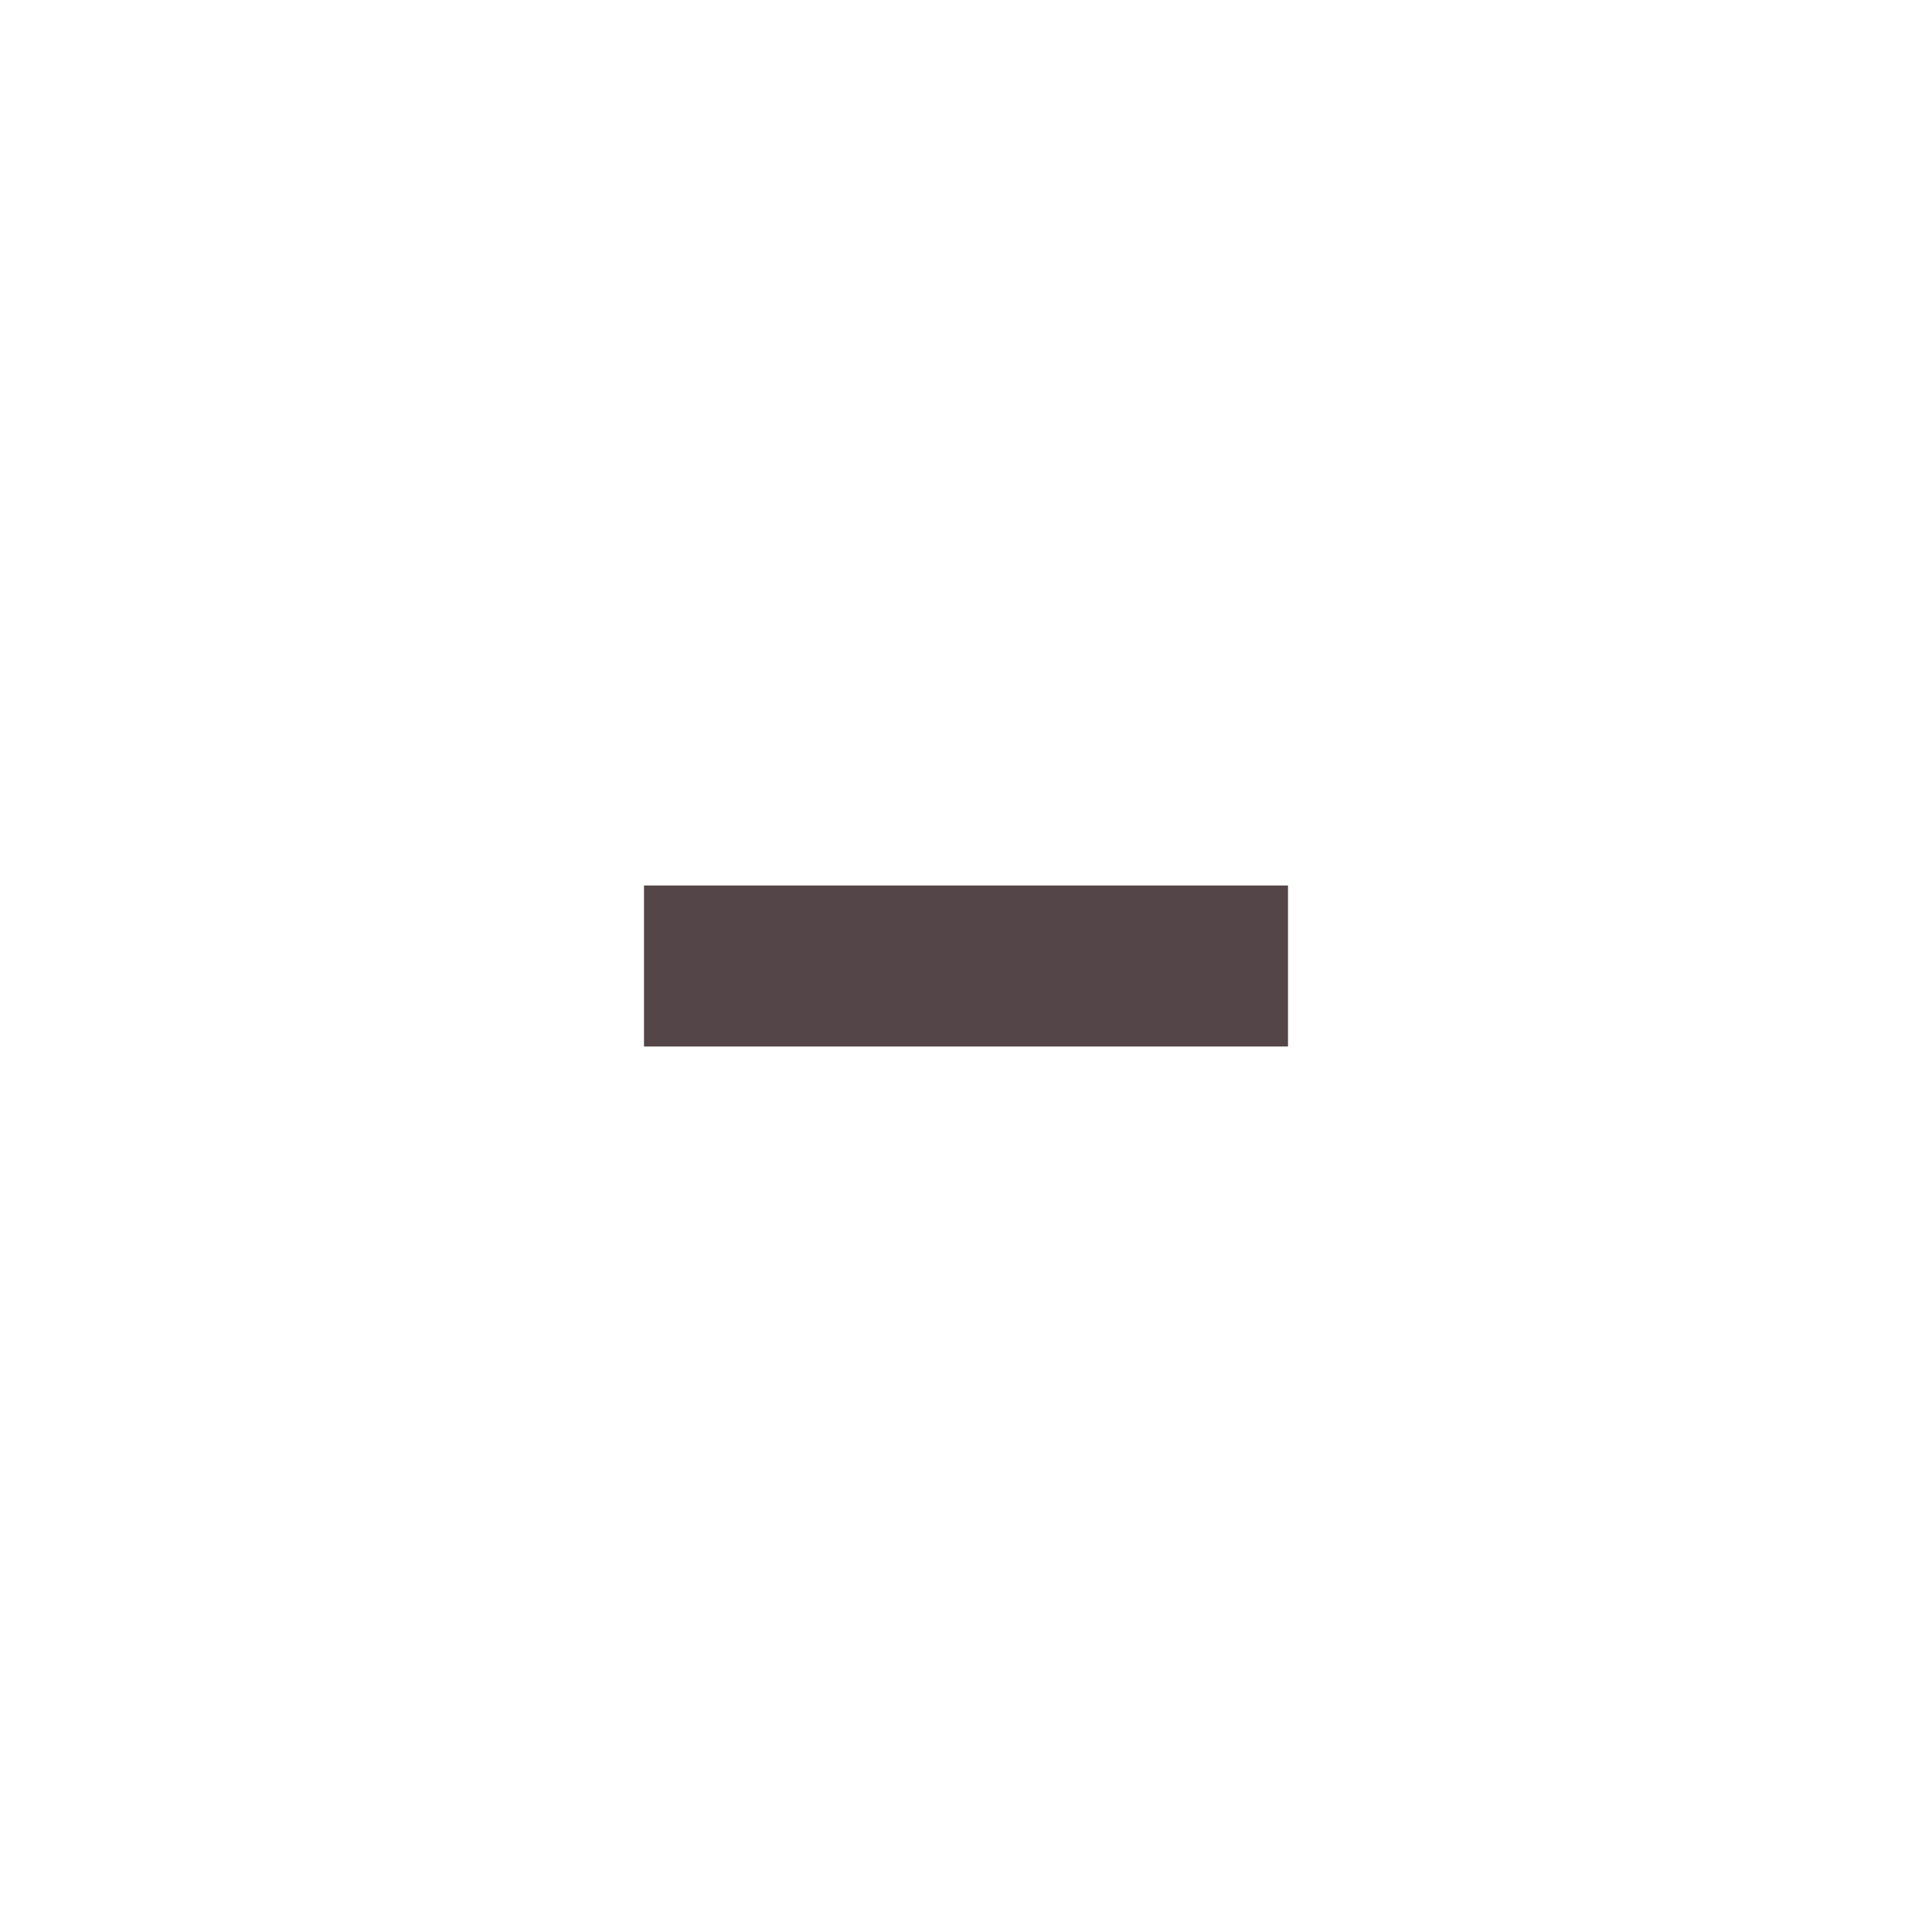
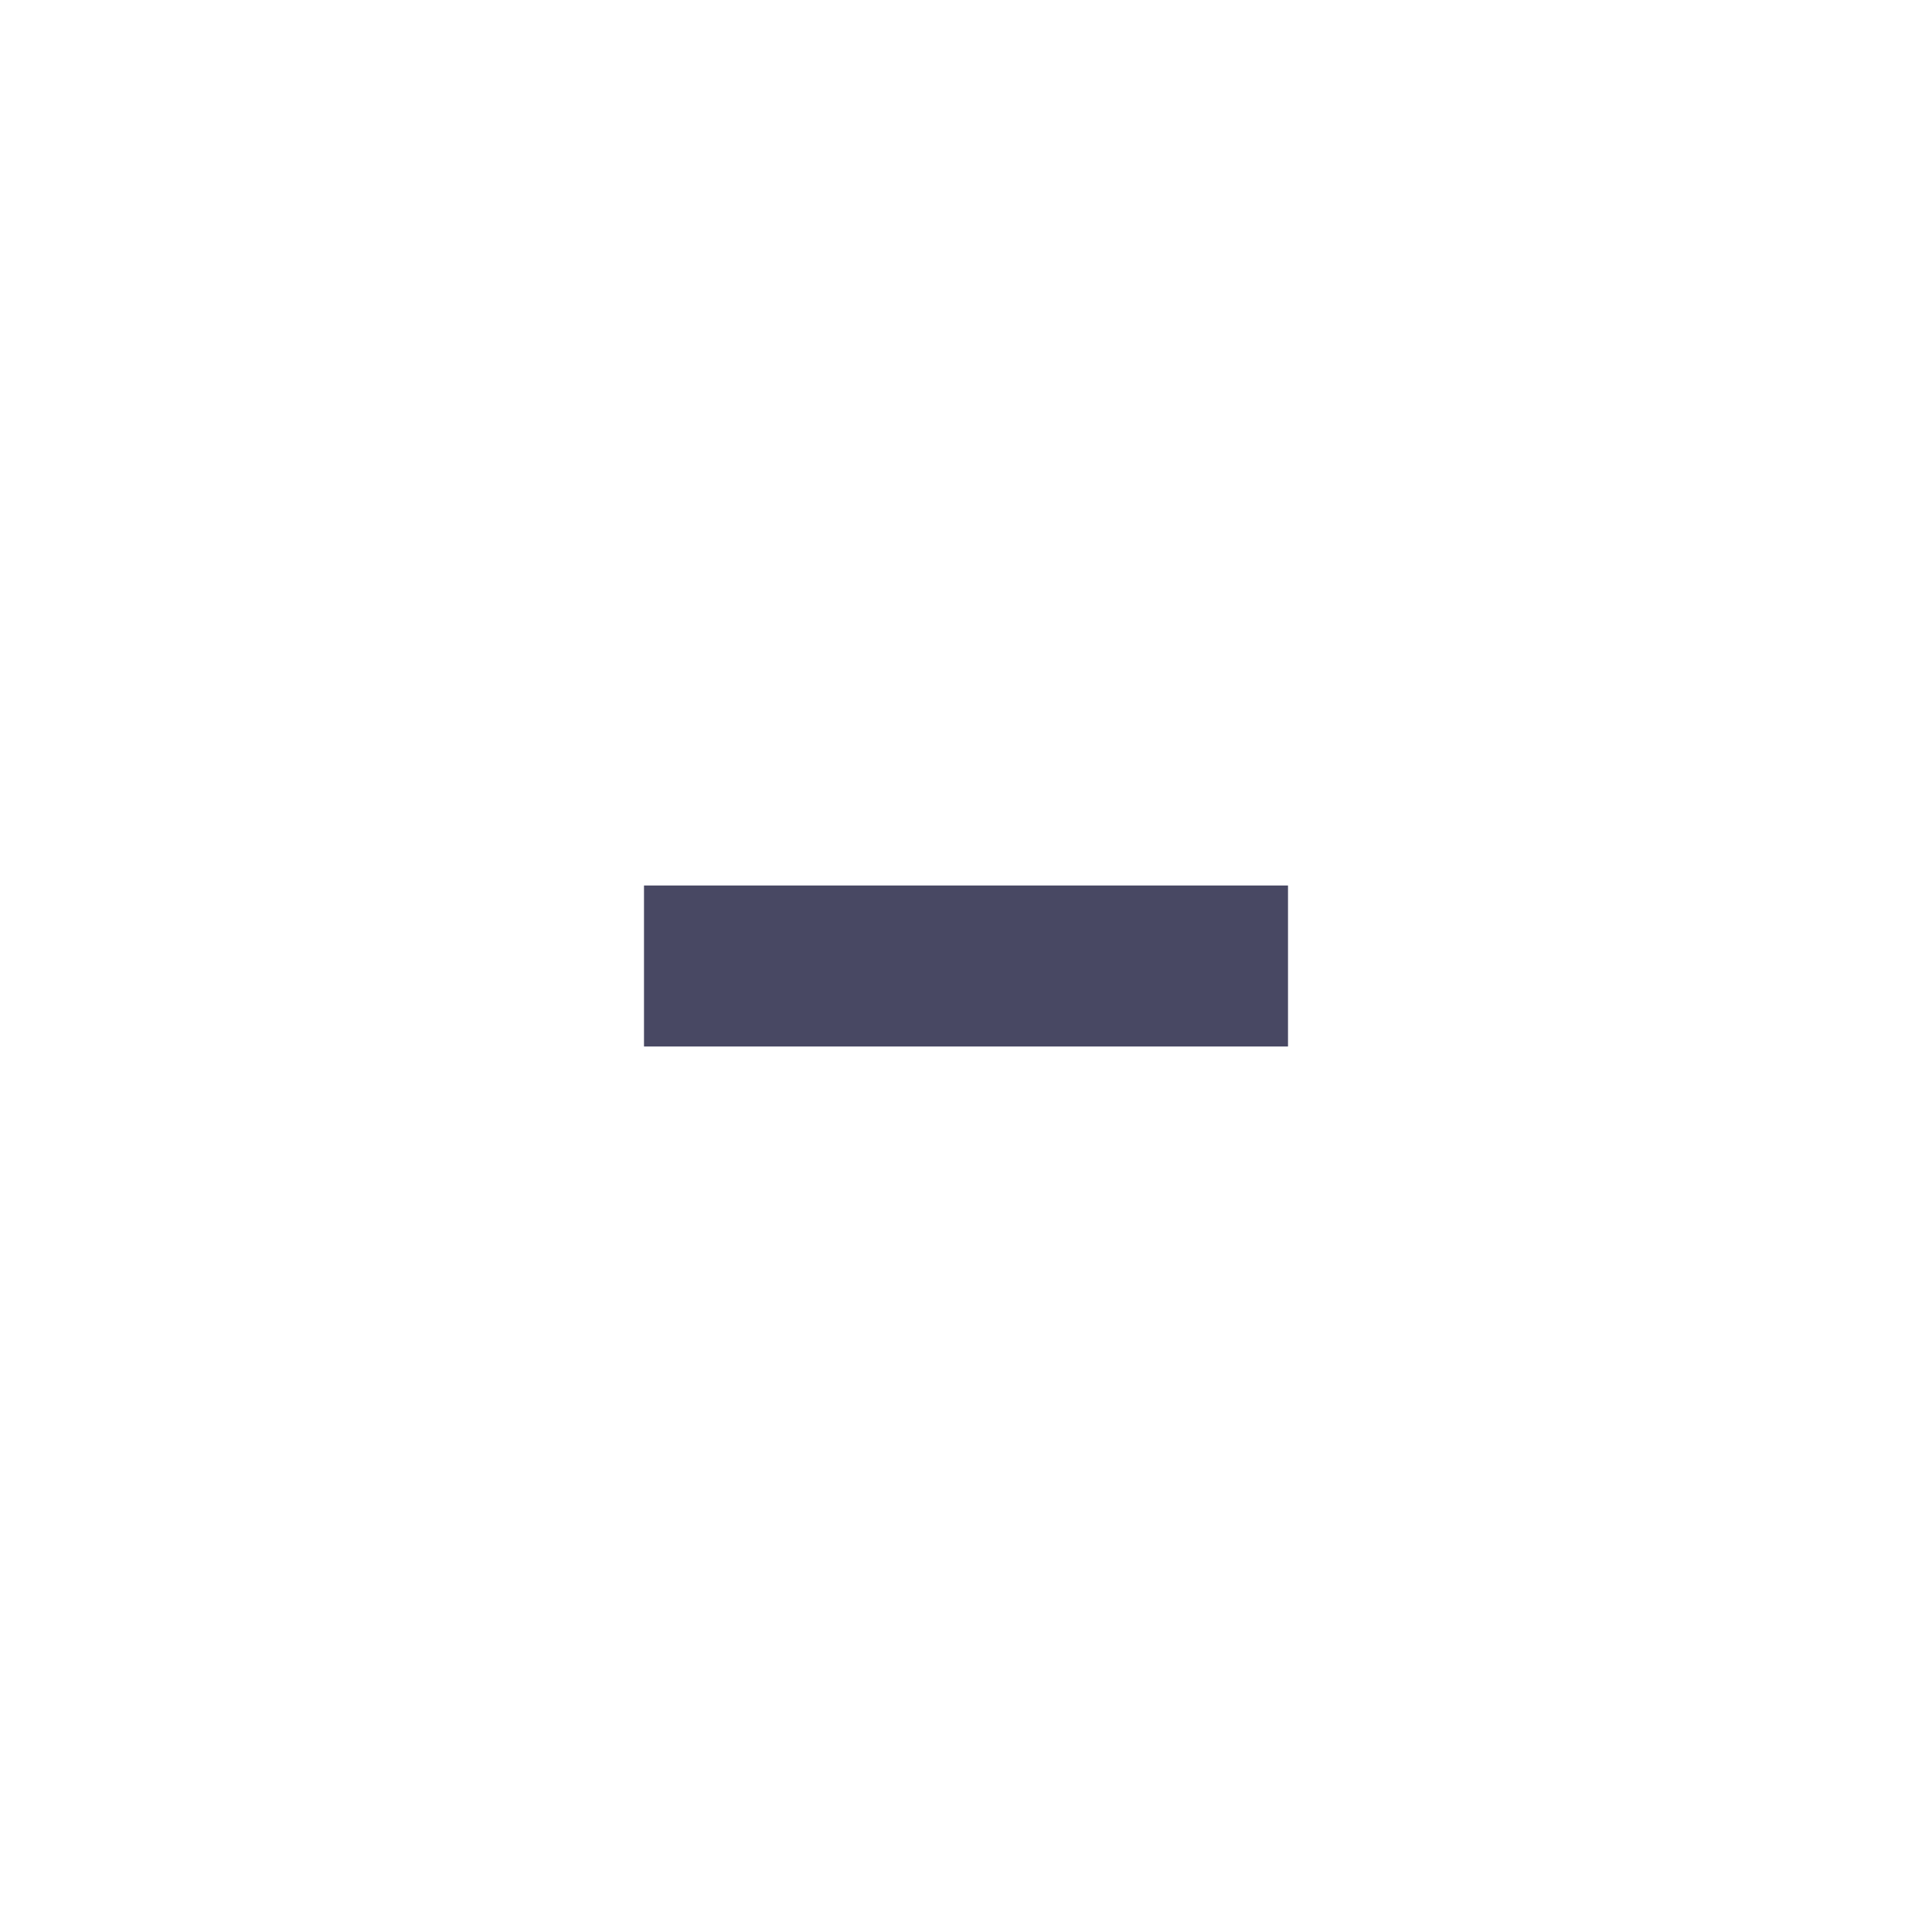
<svg xmlns="http://www.w3.org/2000/svg" version="1.1" x="0px" y="0px" width="24px" height="24px" viewBox="0 0 24 24" xml:space="preserve">
-   <rect x="8" y="11" fill="#544548" width="8" height="2" />
+   <rect x="8" y="11" fill="#484863" width="8" height="2" />
</svg>
